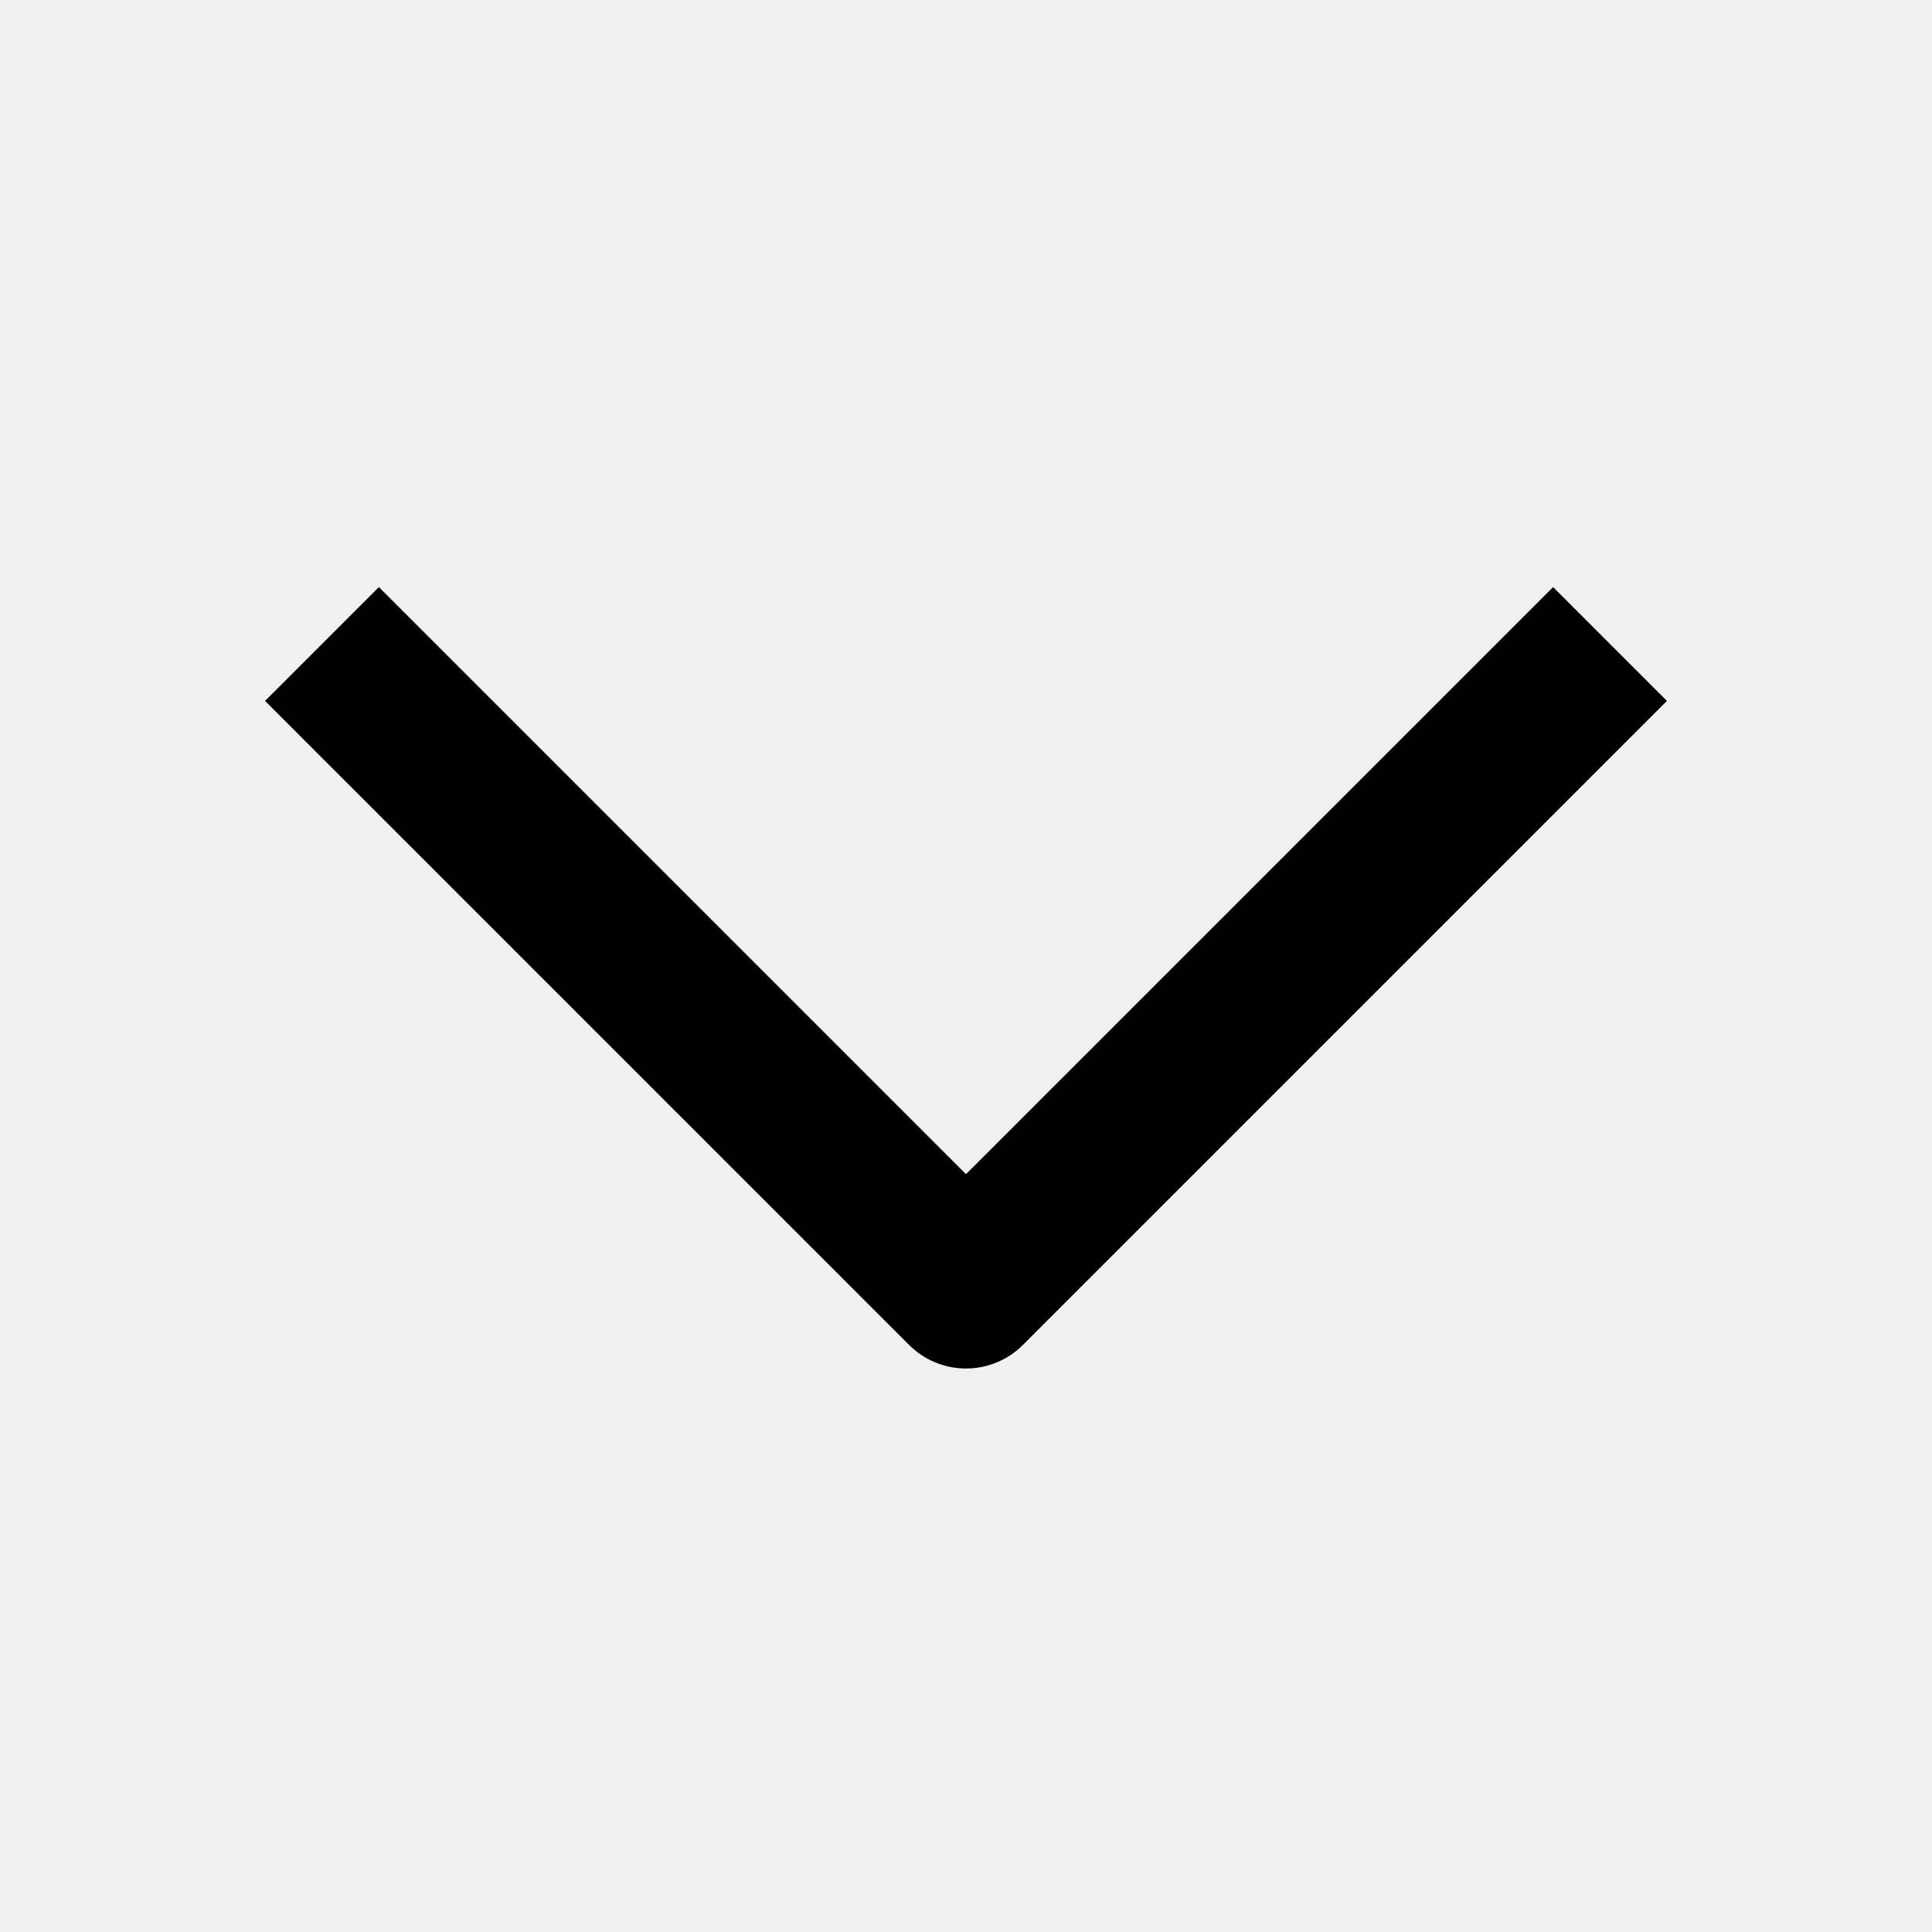
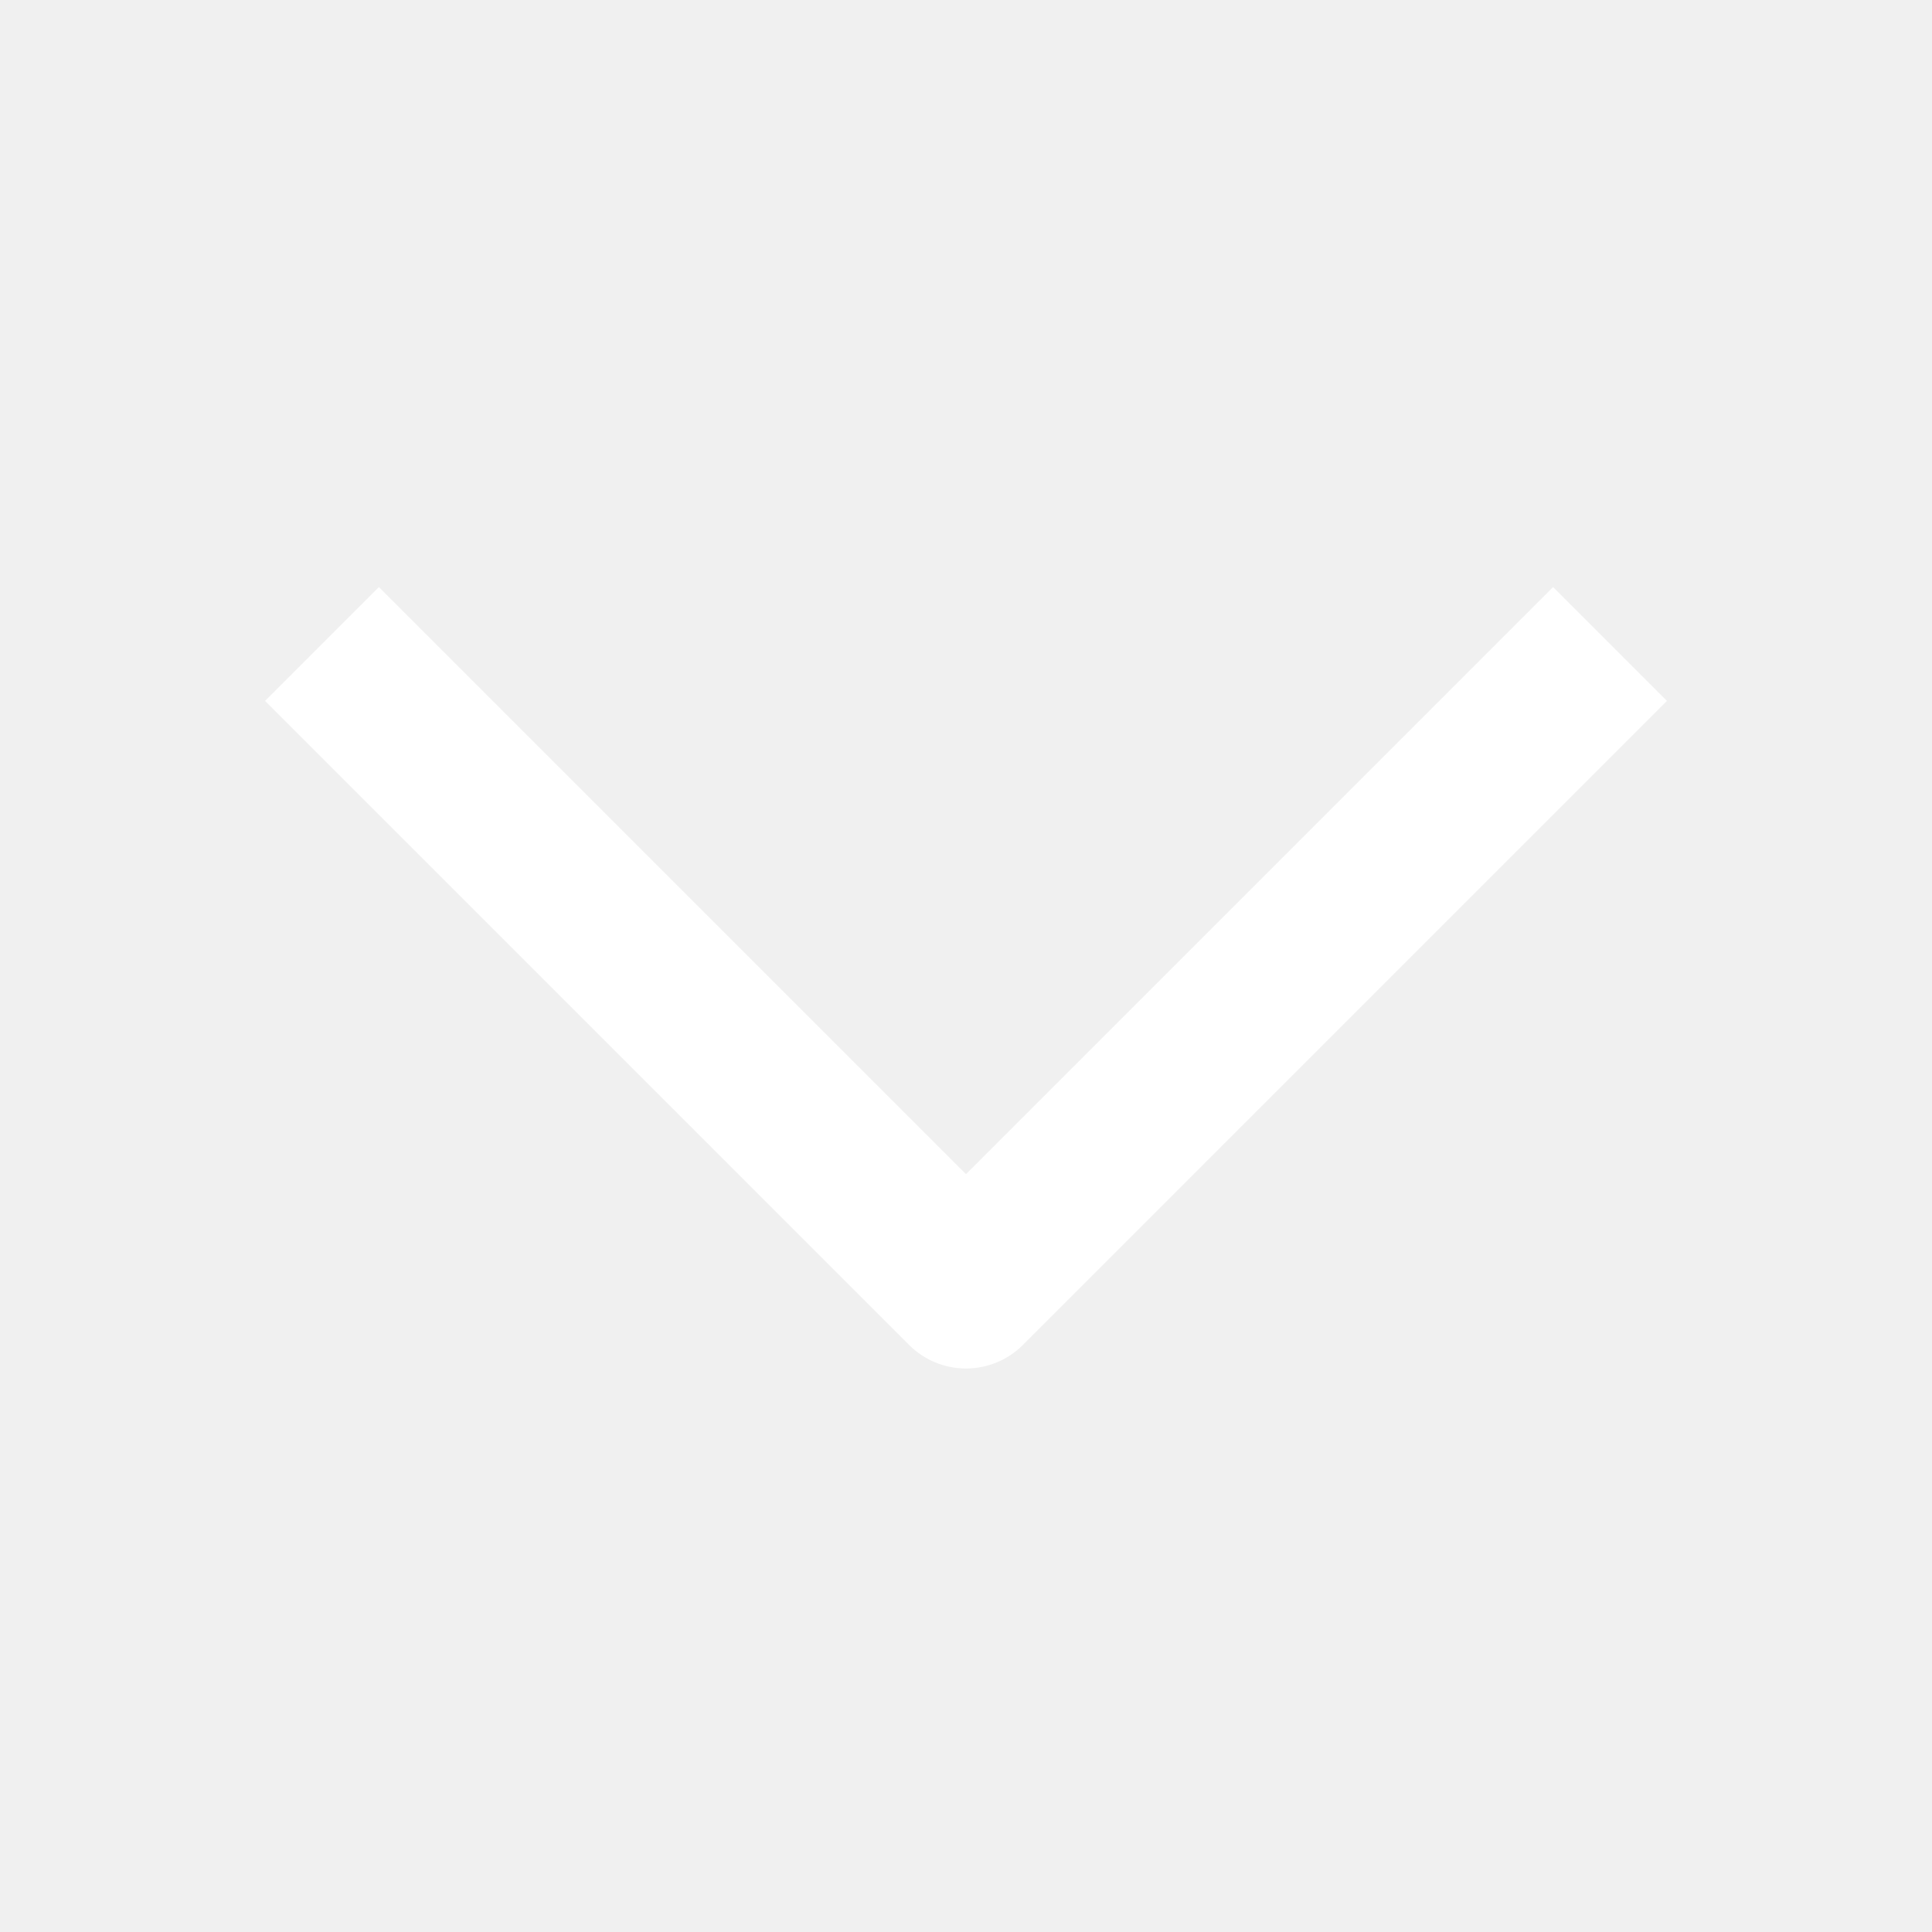
- <svg xmlns="http://www.w3.org/2000/svg" width="24" height="24" viewBox="0 0 24 24" fill="none" class="Hawkins-Icon Hawkins-Icon-Standard">
-   <path fill-rule="evenodd" clip-rule="evenodd" d="M19.293 7.293L12 14.586L4.707 7.293L3.293 8.707L11.293 16.707C11.48 16.895 11.735 17 12 17C12.265 17 12.52 16.895 12.707 16.707L20.707 8.707L19.293 7.293Z" fill="currentColor" />
+ <svg xmlns="http://www.w3.org/2000/svg" width="24" height="24" viewBox="0 0 24 24" fill="white" class="Hawkins-Icon Hawkins-Icon-Standard">
+   <path fill-rule="evenodd" clip-rule="evenodd" d="M19.293 7.293L12 14.586L4.707 7.293L3.293 8.707L11.293 16.707C11.48 16.895 11.735 17 12 17C12.265 17 12.52 16.895 12.707 16.707L20.707 8.707L19.293 7.293Z" fill="white" />
</svg>
